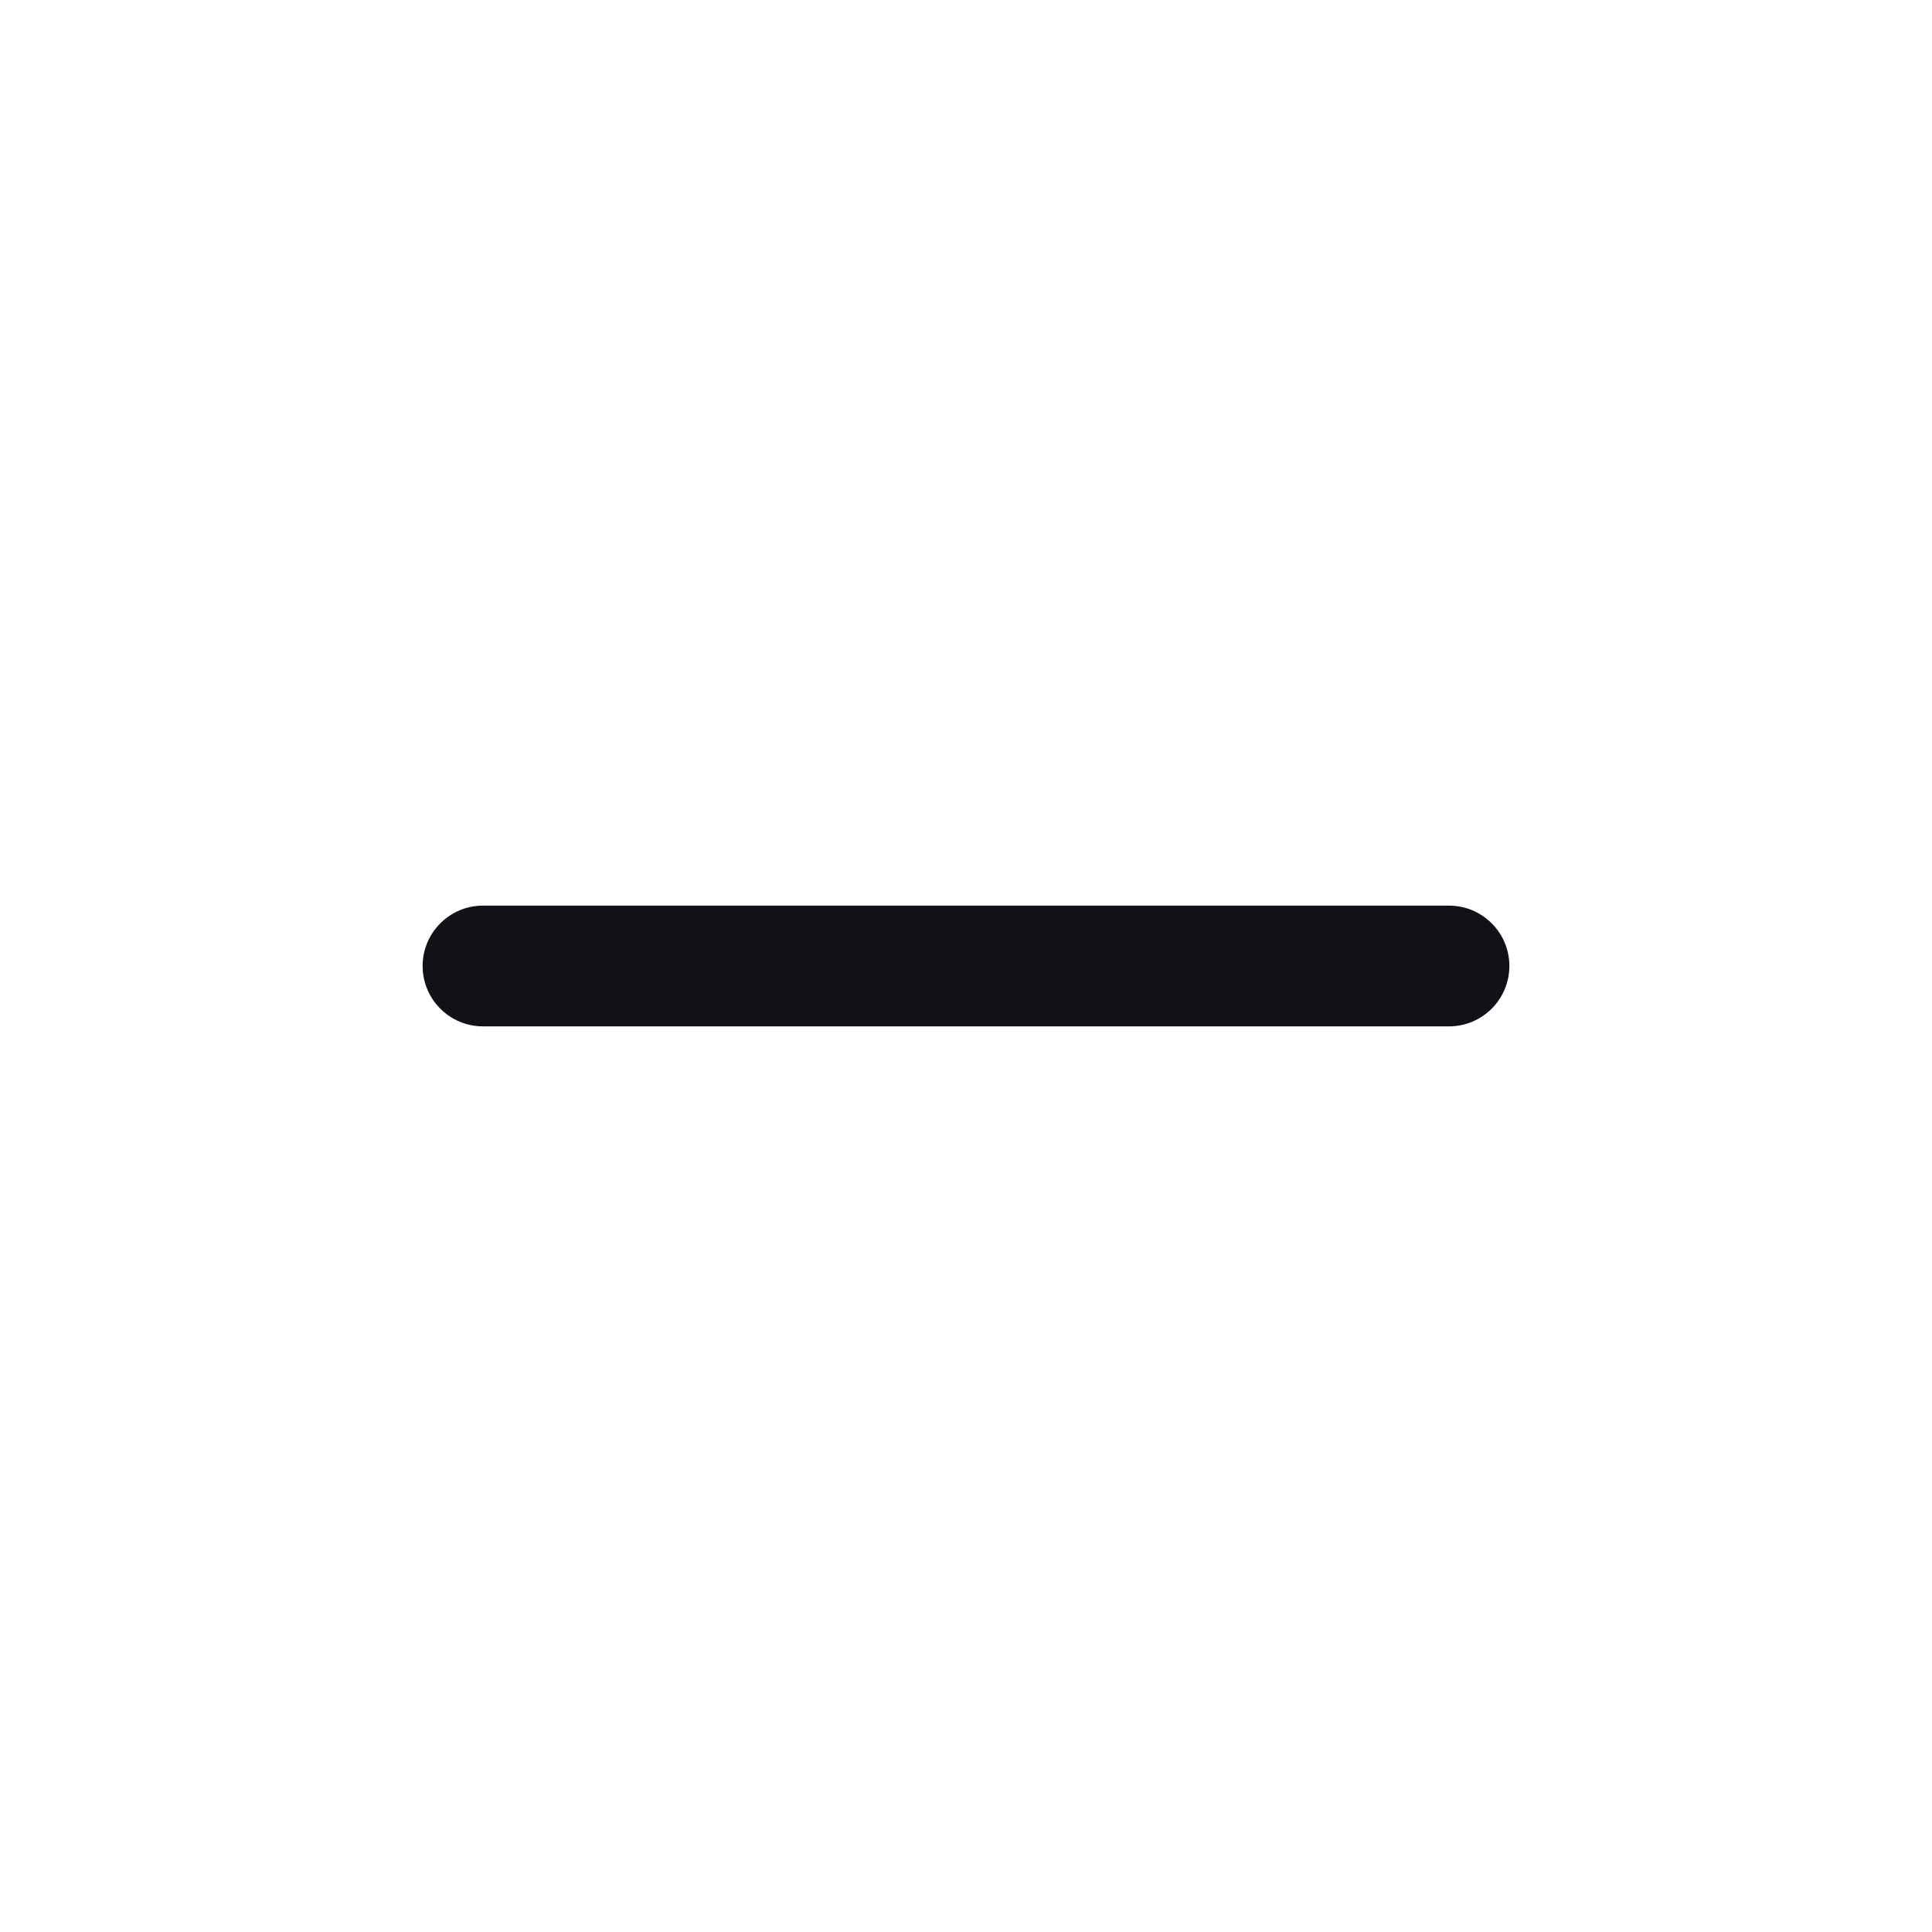
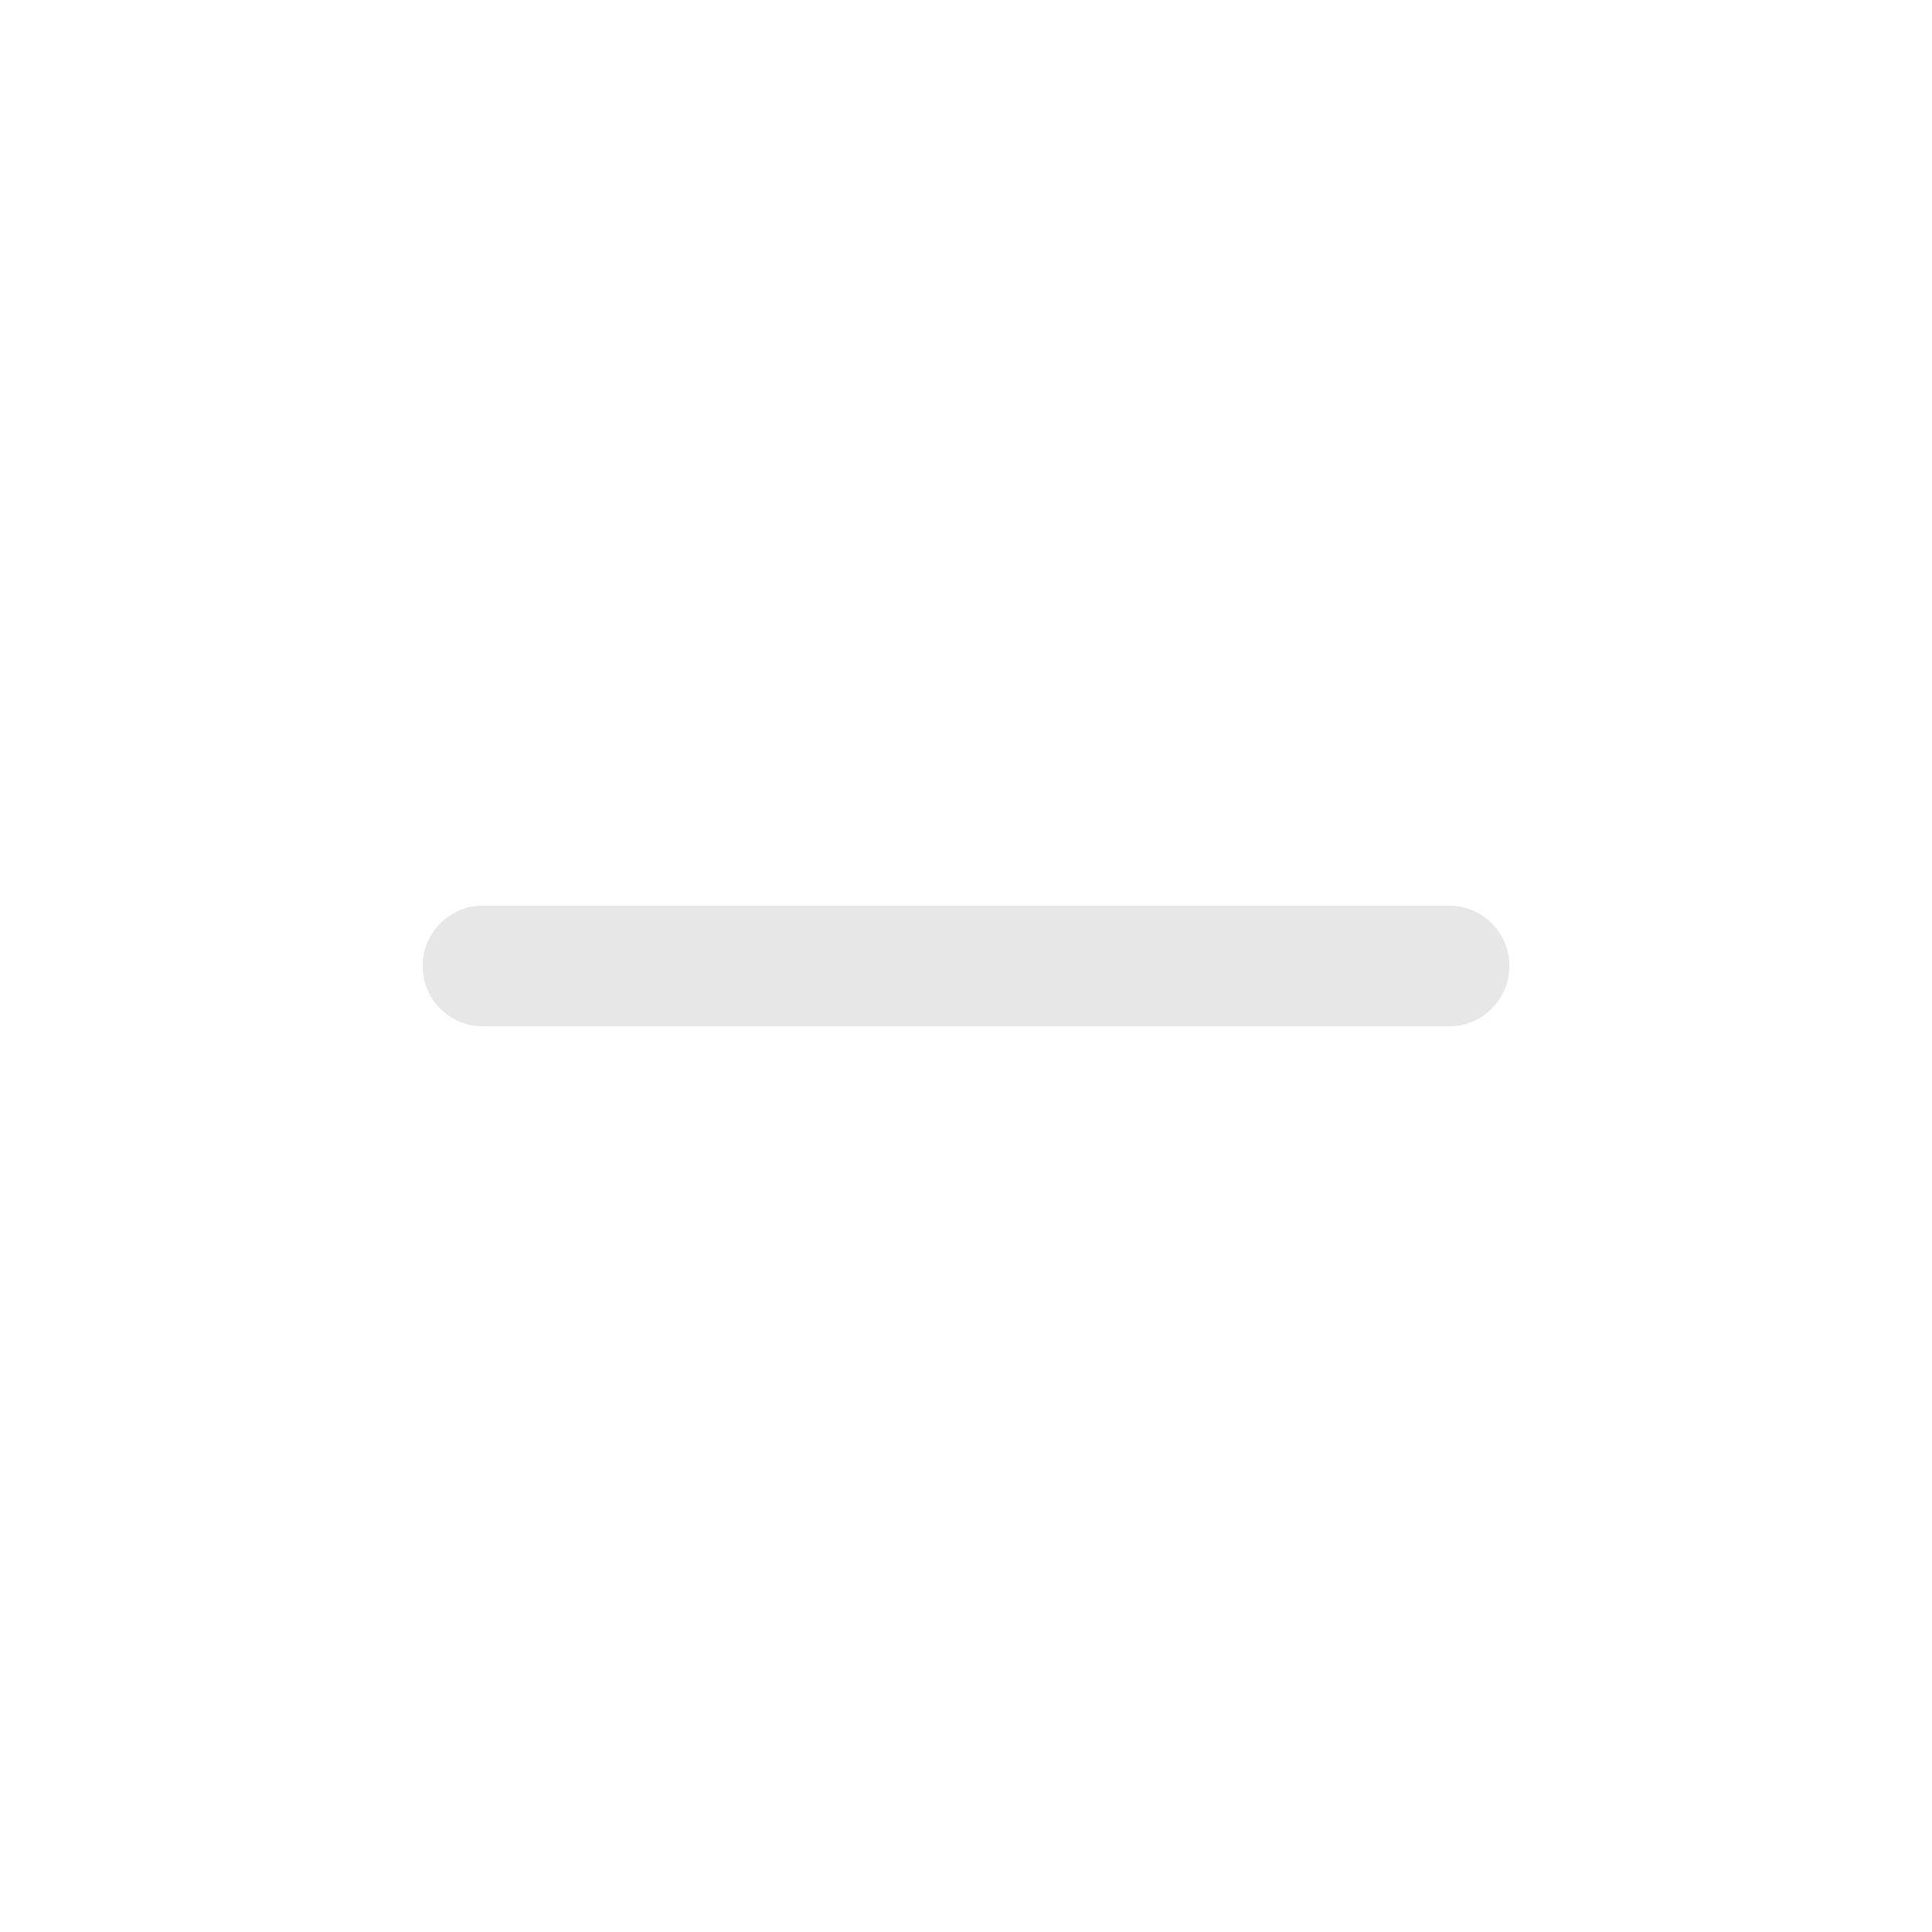
<svg xmlns="http://www.w3.org/2000/svg" width="24" height="24" viewBox="0 0 24 24" fill="none">
-   <path fill-rule="evenodd" clip-rule="evenodd" d="M18.75 12C18.75 12.414 18.414 12.75 18 12.75L6 12.75C5.586 12.75 5.25 12.414 5.25 12C5.25 11.586 5.586 11.25 6 11.25L18 11.25C18.414 11.25 18.75 11.586 18.75 12Z" fill="#131118" />
+   <path fill-rule="evenodd" clip-rule="evenodd" d="M18.75 12C18.75 12.414 18.414 12.75 18 12.75L6 12.75C5.586 12.75 5.25 12.414 5.25 12C5.25 11.586 5.586 11.25 6 11.25L18 11.25C18.414 11.25 18.75 11.586 18.75 12Z" fill="#e7e7e7" />
</svg>
